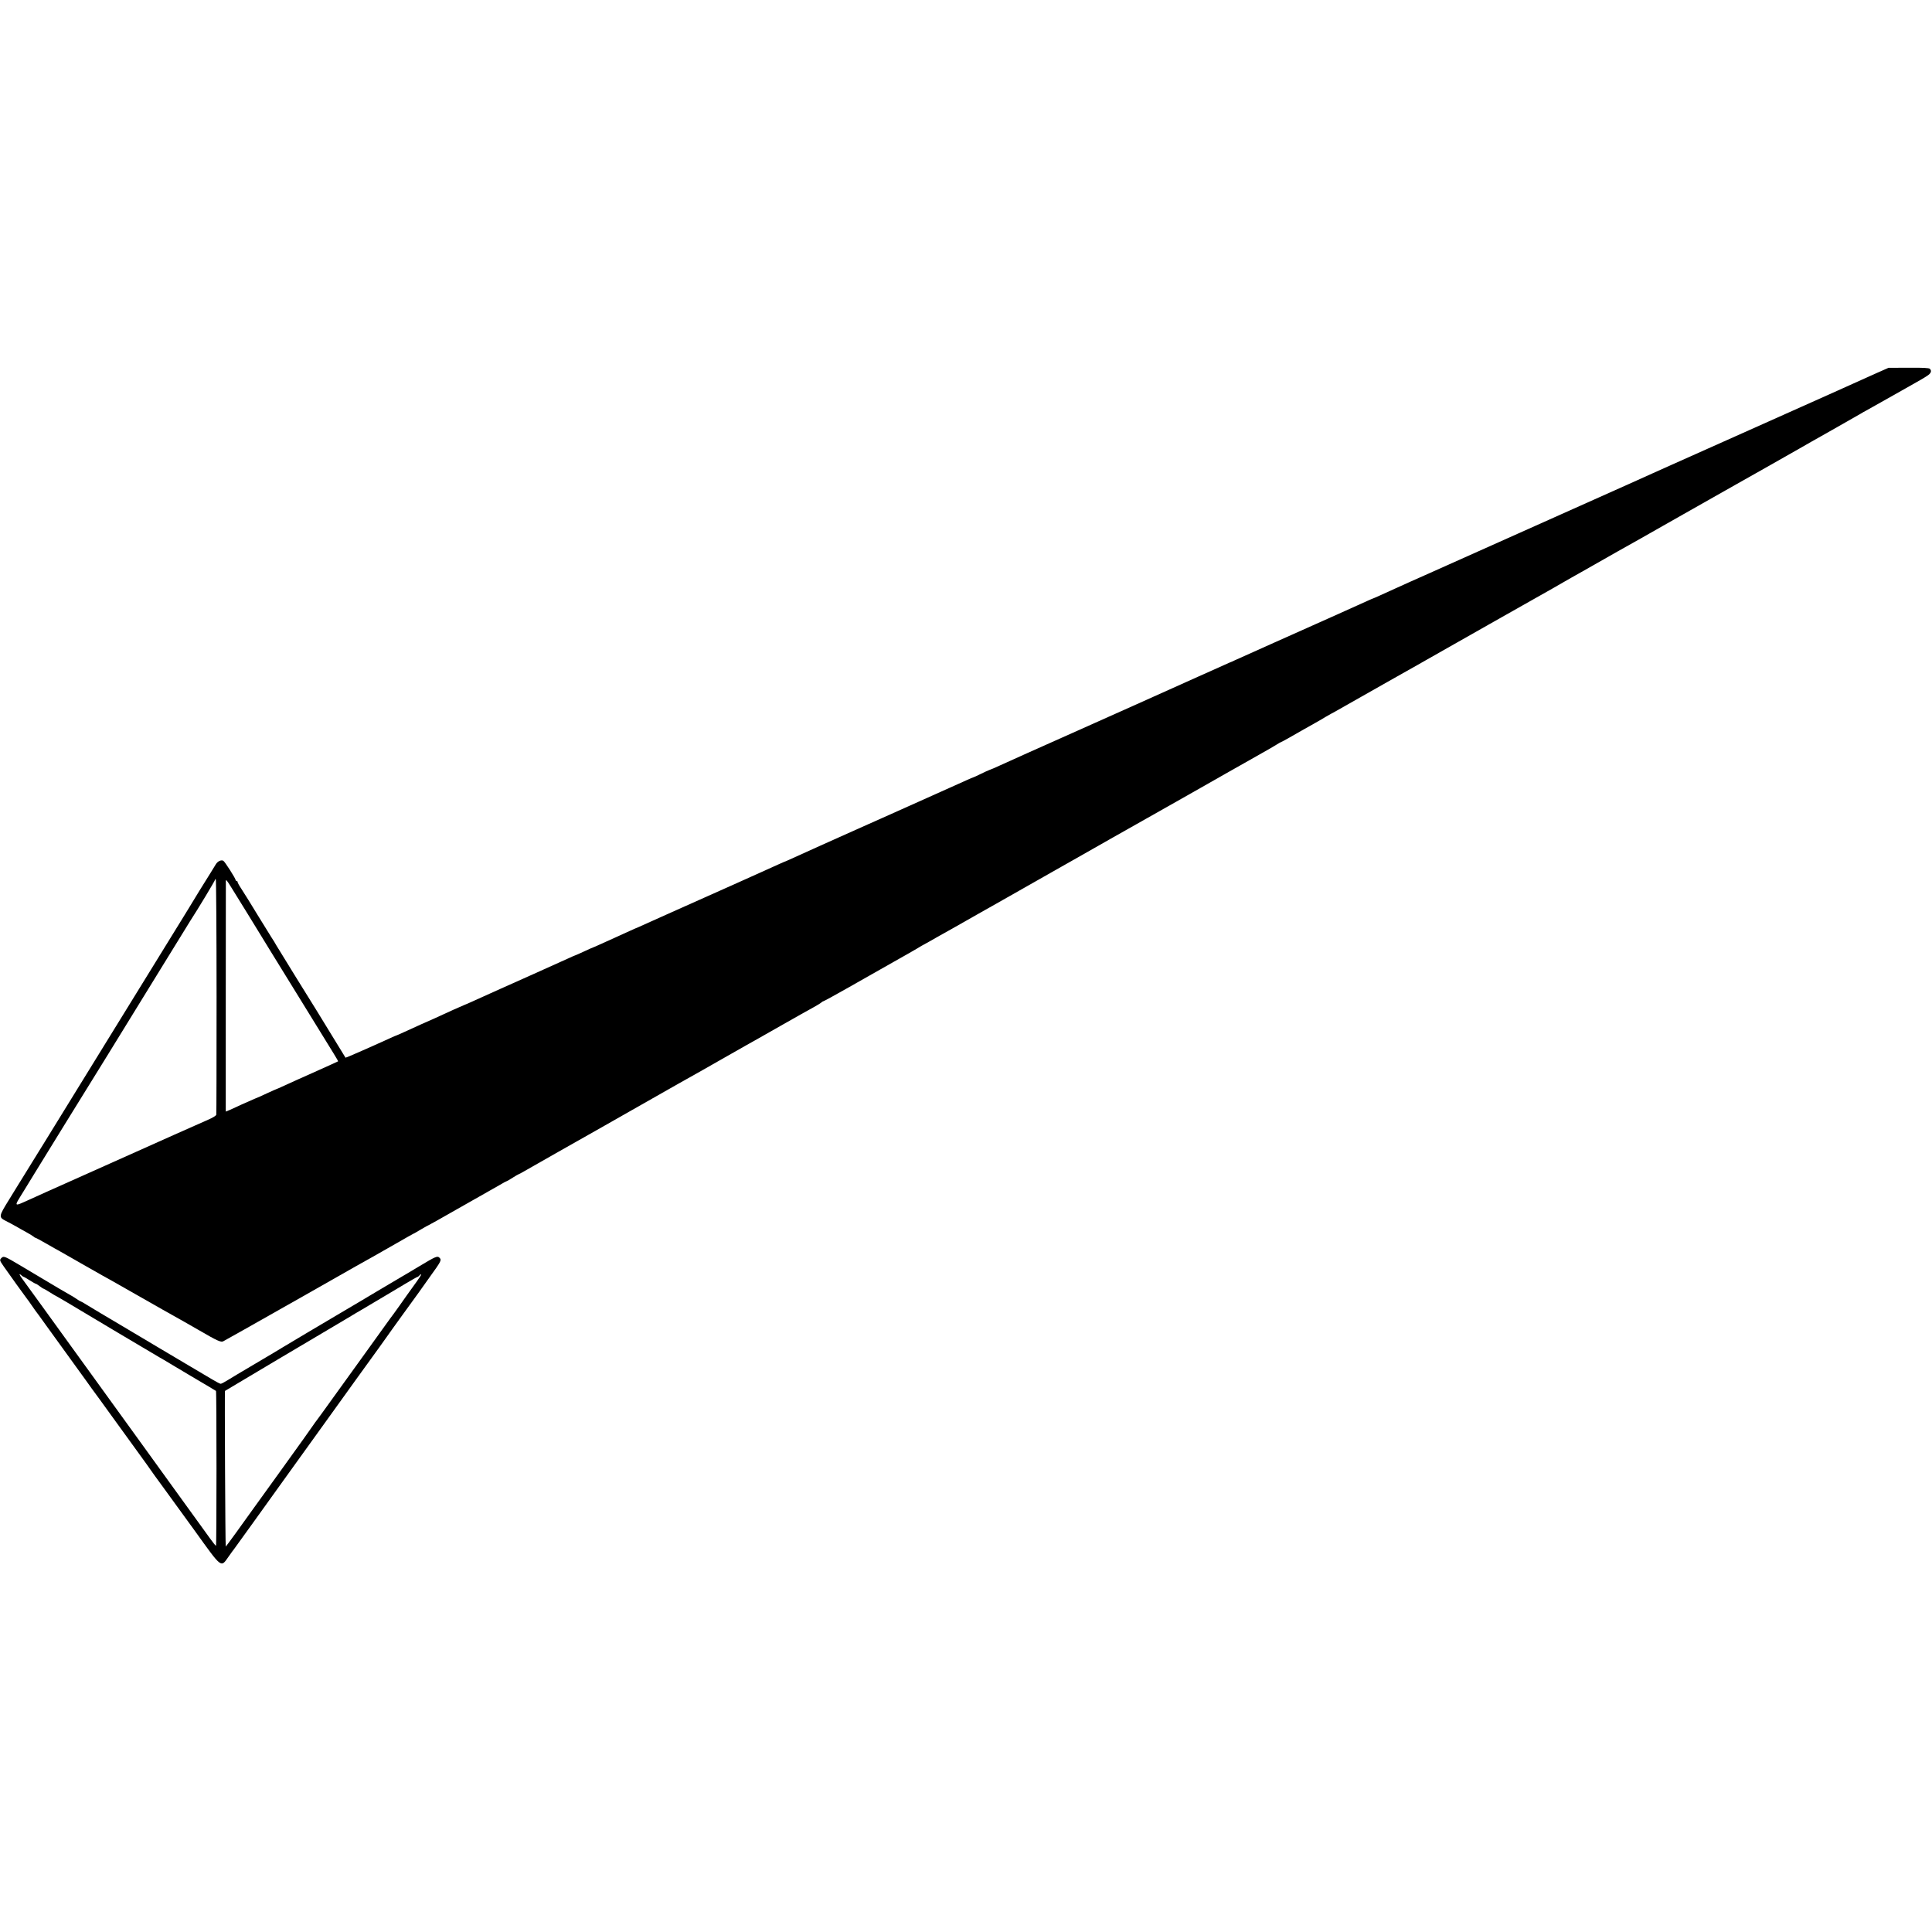
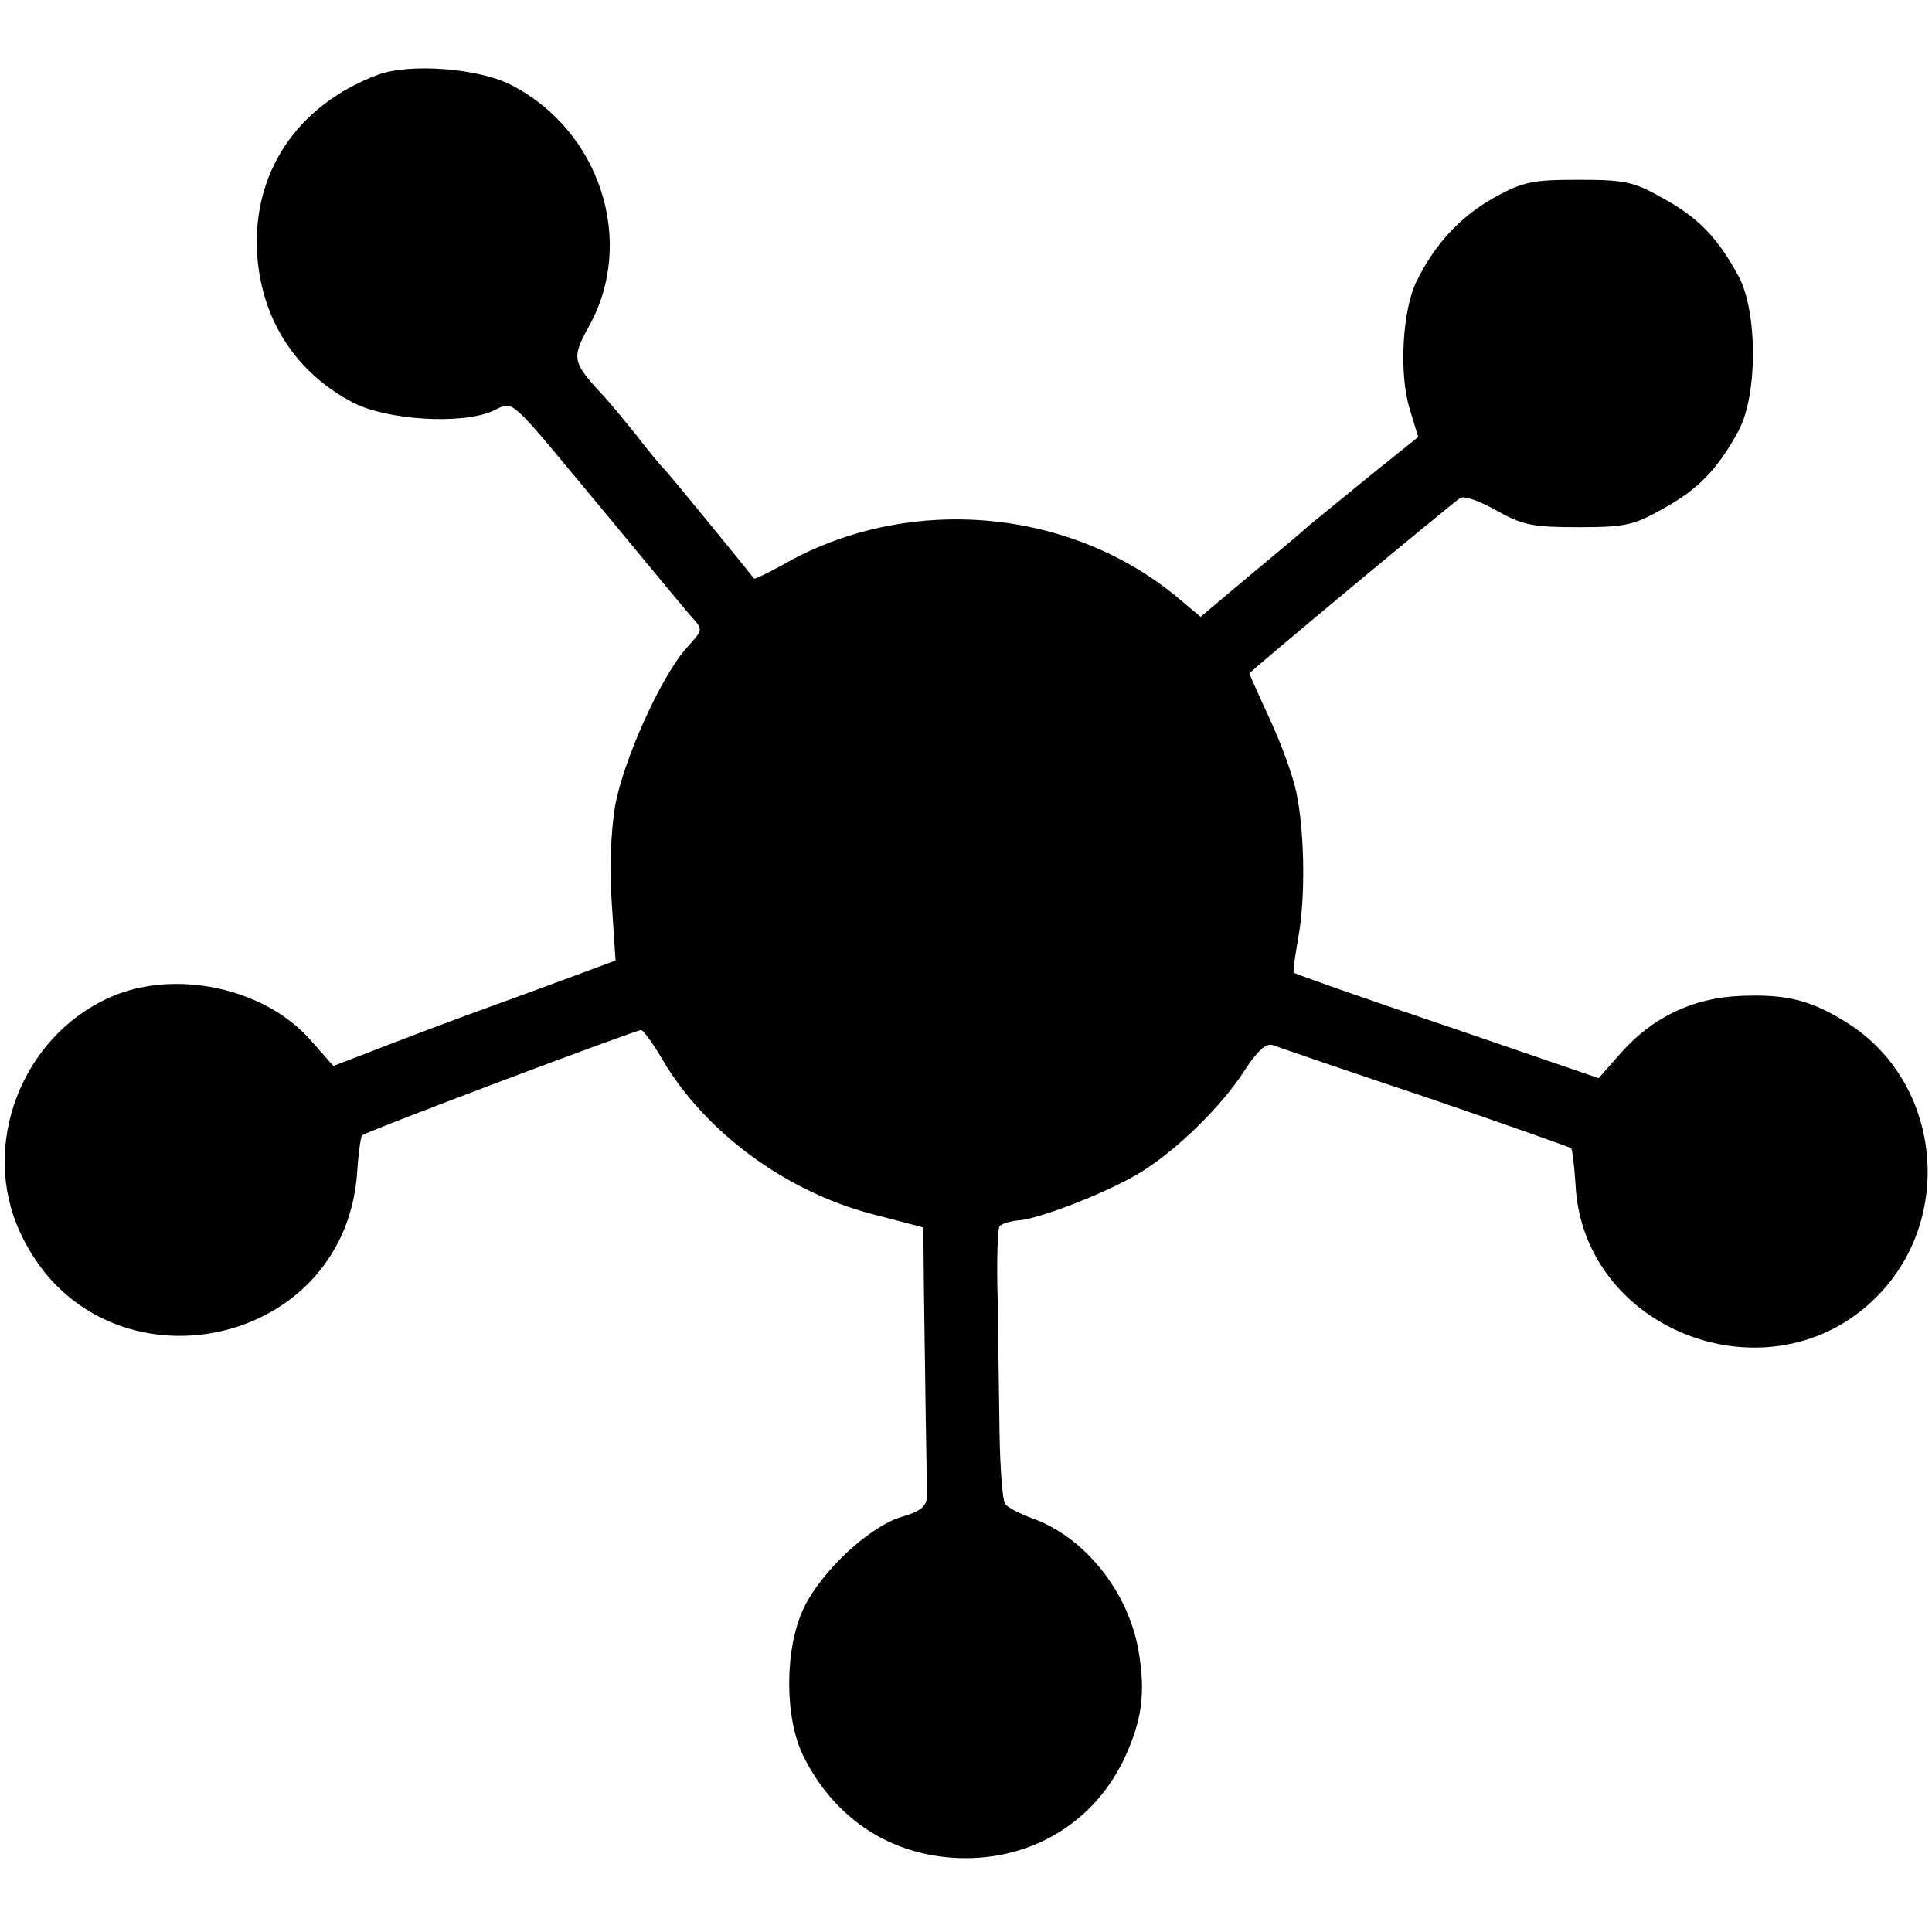
- <svg xmlns="http://www.w3.org/2000/svg" version="1.0" width="1976pt" height="1976pt" viewBox="0 0 1976 1976" preserveAspectRatio="xMidYMid meet">
-   <g transform="translate(0,1976) scale(0.1,-0.1)" fill="#000000" stroke="none">
-     <path d="M19175 15936 c-77 -35 -248 -112 -380 -171 -132 -59 -303 -135 -380 -170 -77 -34 -374 -167 -660 -295 -286 -128 -585 -261 -665 -297 -80 -36 -163 -73 -185 -83 -109 -50 -285 -128 -770 -345 -291 -130 -568 -254 -615 -275 -92 -42 -825 -369 -955 -427 -44 -20 -105 -47 -135 -60 -30 -14 -100 -45 -155 -70 -55 -25 -128 -58 -163 -74 -35 -16 -65 -29 -67 -29 -2 0 -32 -13 -67 -29 -71 -33 -494 -222 -978 -438 -179 -80 -345 -154 -370 -166 -25 -12 -47 -22 -50 -22 -3 -1 -32 -14 -65 -29 -33 -15 -94 -43 -136 -61 -41 -18 -100 -44 -130 -58 -49 -23 -1161 -521 -1389 -622 -165 -73 -562 -251 -640 -287 -42 -20 -86 -38 -98 -42 -13 -5 -55 -23 -92 -42 -38 -19 -72 -34 -74 -34 -3 0 -36 -14 -73 -31 -90 -41 -306 -138 -591 -265 -128 -57 -252 -113 -275 -123 -23 -10 -85 -38 -137 -61 -52 -23 -120 -54 -150 -67 -30 -14 -181 -81 -335 -150 -154 -69 -300 -135 -325 -147 -25 -11 -47 -21 -50 -21 -3 -1 -25 -11 -50 -22 -25 -11 -130 -59 -235 -106 -104 -47 -215 -96 -245 -110 -30 -14 -156 -70 -280 -125 -124 -55 -250 -111 -280 -125 -58 -26 -80 -36 -250 -112 -58 -26 -121 -54 -140 -63 -19 -9 -37 -16 -40 -17 -3 -1 -32 -14 -65 -29 -33 -15 -98 -45 -145 -66 -47 -21 -115 -52 -153 -69 -37 -17 -69 -31 -71 -31 -2 0 -43 -18 -90 -40 -47 -22 -88 -40 -90 -40 -3 0 -37 -15 -78 -34 -40 -18 -199 -90 -353 -159 -154 -69 -307 -137 -340 -152 -33 -15 -78 -35 -100 -45 -40 -18 -94 -42 -195 -88 -30 -14 -59 -26 -65 -28 -8 -2 -196 -86 -320 -144 -11 -5 -65 -29 -120 -53 -55 -25 -135 -61 -178 -81 -43 -20 -80 -36 -82 -36 -3 0 -33 -13 -67 -29 -224 -102 -451 -201 -454 -199 -2 3 -115 187 -201 328 -31 52 -76 124 -98 160 -64 101 -385 621 -408 660 -10 19 -34 58 -52 85 -17 28 -76 122 -130 210 -101 165 -116 190 -178 287 -21 31 -37 61 -37 67 0 6 -4 11 -10 11 -5 0 -10 4 -10 9 0 16 -113 193 -127 198 -26 10 -58 -7 -77 -39 -11 -18 -34 -55 -51 -83 -33 -51 -202 -325 -220 -357 -5 -9 -26 -43 -46 -75 -49 -79 -713 -1157 -1087 -1763 -167 -272 -321 -522 -342 -555 -21 -33 -79 -127 -130 -210 -51 -82 -99 -161 -108 -175 -9 -14 -22 -34 -28 -45 -6 -11 -53 -87 -104 -169 -104 -168 -105 -175 -29 -214 24 -12 69 -36 99 -53 30 -18 80 -45 110 -62 30 -16 62 -36 71 -43 8 -8 19 -14 22 -14 4 0 53 -26 110 -59 56 -32 122 -70 147 -83 25 -14 119 -68 210 -120 91 -52 190 -108 220 -125 72 -39 106 -59 280 -158 191 -109 503 -286 560 -317 25 -14 90 -51 145 -83 189 -110 225 -126 249 -113 11 6 109 61 216 121 107 61 224 127 260 147 129 73 168 95 380 215 436 248 656 373 710 402 30 17 126 72 214 122 87 50 159 91 161 91 2 0 38 20 79 45 42 25 79 45 81 45 3 0 136 75 297 167 161 91 309 175 328 186 19 10 65 37 102 58 36 22 69 39 72 39 3 0 30 16 60 35 30 19 57 35 60 35 3 0 29 14 58 31 44 26 630 358 788 447 25 14 169 96 320 182 345 196 658 374 719 407 25 14 123 70 216 123 94 53 193 109 220 125 41 23 177 99 385 218 135 77 260 147 315 177 35 19 70 41 77 48 6 6 16 12 20 12 5 0 122 64 261 143 139 79 347 197 462 262 116 65 221 125 235 134 14 9 34 21 45 27 42 22 122 68 185 104 36 20 90 51 120 67 47 26 183 103 310 176 19 11 69 39 110 62 41 23 206 116 365 207 160 91 313 177 340 193 28 15 79 44 115 65 61 35 131 75 410 233 63 35 282 159 485 274 204 115 390 221 415 235 25 14 140 79 255 145 116 65 273 155 350 198 77 43 156 89 176 102 19 12 38 23 41 23 3 0 43 22 89 48 98 56 155 89 259 147 41 23 91 52 110 64 19 11 41 24 49 28 8 3 73 40 145 81 72 41 149 84 171 97 88 49 126 71 270 153 83 47 170 96 195 110 25 14 74 42 110 62 36 21 81 47 100 57 19 11 157 89 305 173 149 84 299 170 335 190 36 20 88 49 115 65 28 16 169 96 315 178 146 82 290 164 320 182 30 17 127 73 215 122 88 50 243 138 345 196 102 57 208 117 235 132 28 15 127 72 220 125 94 53 190 108 215 122 38 21 422 239 530 300 19 11 159 90 310 175 151 86 304 172 340 193 36 21 185 106 331 188 146 83 281 160 300 171 19 12 41 24 49 28 8 4 77 43 155 87 77 43 190 107 250 141 173 98 181 102 224 130 41 26 51 51 29 73 -9 9 -70 12 -217 11 l-206 -1 -140 -62z m-16960 -6369 c0 -656 -1 -1199 -3 -1208 -2 -10 -38 -32 -85 -52 -79 -34 -612 -272 -727 -324 -30 -14 -154 -69 -275 -123 -121 -54 -245 -109 -275 -123 -30 -14 -98 -44 -150 -67 -52 -23 -120 -53 -150 -67 -30 -14 -68 -31 -85 -38 -16 -8 -84 -38 -150 -68 -183 -82 -177 -89 -73 80 50 81 103 167 117 191 60 99 537 871 566 917 32 50 187 302 715 1160 155 253 293 476 305 495 76 116 255 414 255 423 0 6 3 7 7 3 4 -4 8 -543 8 -1199z m320 843 c59 -96 115 -187 124 -202 36 -60 132 -215 396 -643 153 -247 285 -462 294 -477 9 -15 38 -62 64 -104 26 -42 47 -78 45 -79 -2 -2 -109 -50 -238 -108 -129 -57 -270 -121 -313 -141 -43 -20 -80 -36 -82 -36 -2 0 -42 -18 -90 -40 -47 -23 -107 -49 -133 -59 -26 -11 -83 -36 -127 -56 -44 -21 -99 -46 -122 -56 l-43 -18 -1 27 c0 25 0 2261 1 2327 0 25 8 16 58 -65 32 -52 107 -174 167 -270z" />
-     <path d="M16 6895 c-22 -22 -21 -25 21 -86 39 -57 226 -317 240 -334 5 -5 24 -32 43 -60 19 -27 38 -54 42 -60 8 -9 60 -81 102 -140 35 -49 295 -407 345 -477 31 -42 63 -86 71 -98 8 -12 35 -50 60 -84 25 -33 115 -157 200 -275 85 -117 206 -284 268 -370 63 -86 124 -172 137 -191 13 -19 63 -89 112 -155 48 -66 198 -272 332 -457 285 -396 268 -383 348 -270 26 37 51 72 56 77 4 6 87 120 184 255 97 135 239 333 316 440 141 196 432 600 497 691 79 110 429 597 488 677 34 48 70 98 80 112 9 14 80 112 157 219 77 106 152 209 166 229 14 21 67 95 118 166 113 156 119 169 97 191 -22 23 -36 17 -211 -88 -82 -49 -163 -98 -180 -107 -16 -9 -127 -75 -245 -145 -118 -71 -262 -156 -320 -190 -259 -153 -608 -360 -640 -380 -19 -12 -147 -89 -285 -170 -137 -81 -272 -161 -298 -178 -27 -17 -54 -30 -60 -30 -7 0 -46 20 -87 45 -41 25 -154 91 -250 148 -96 57 -229 136 -295 175 -66 40 -244 146 -395 235 -151 89 -303 180 -337 201 -34 22 -65 39 -68 39 -4 0 -25 13 -48 29 -23 15 -46 30 -52 32 -9 4 -173 100 -507 300 -169 101 -180 105 -202 84z m227 -195 c4 0 31 -16 61 -35 30 -19 58 -35 62 -35 4 0 22 -11 40 -25 18 -14 35 -25 39 -25 3 0 31 -16 61 -35 30 -19 56 -35 58 -35 2 0 55 -31 118 -68 142 -86 926 -552 953 -567 11 -5 31 -18 45 -26 14 -9 138 -83 275 -164 138 -81 252 -149 254 -151 7 -6 7 -1584 0 -1584 -4 0 -32 35 -63 78 -30 42 -62 86 -70 97 -8 11 -140 193 -293 405 -153 212 -286 396 -296 410 -18 25 -584 807 -611 845 -8 11 -76 106 -152 210 -76 105 -211 291 -300 415 -90 124 -177 243 -193 266 -35 46 -41 66 -13 41 10 -10 22 -17 25 -17z m4020 -46 c-87 -121 -121 -168 -174 -244 -29 -41 -56 -79 -61 -85 -5 -5 -59 -80 -120 -165 -62 -85 -162 -225 -223 -310 -62 -85 -185 -256 -274 -380 -89 -124 -167 -232 -174 -240 -6 -8 -20 -26 -29 -40 -30 -44 -128 -182 -358 -501 -124 -171 -237 -328 -251 -348 -118 -166 -289 -402 -290 -399 -5 14 -12 1588 -8 1592 5 4 1062 632 1111 660 20 12 85 50 145 86 59 36 117 70 128 76 11 6 79 46 150 89 72 43 144 86 160 95 17 10 83 49 149 89 65 39 122 71 126 71 4 0 13 7 20 15 7 9 15 13 17 11 3 -3 -17 -35 -44 -72z" />
+ <svg xmlns="http://www.w3.org/2000/svg" version="1.0" width="317pt" height="317pt" viewBox="0 0 317 317" preserveAspectRatio="xMidYMid meet">
+   <g transform="translate(0,317) scale(0.1,-0.1)" fill="#000000" stroke="none">
+     <path d="M619 3047 c-132 -50 -206 -161 -197 -296 8 -107 64 -193 158 -242 55 -28 175 -36 227 -14 39 17 19 34 193 -175 61 -74 120 -145 131 -158 24 -27 24 -23 -7 -58 -41 -48 -102 -183 -115 -258 -7 -43 -9 -105 -5 -161 l6 -91 -62 -23 c-35 -13 -92 -34 -128 -47 -36 -13 -112 -41 -169 -63 l-104 -40 -38 43 c-76 86 -224 117 -330 69 -144 -65 -212 -243 -146 -385 125 -273 532 -200 553 98 2 32 6 59 8 61 5 6 449 173 458 173 3 0 19 -21 34 -47 70 -120 203 -218 345 -255 l84 -22 1 -105 c1 -58 2 -153 3 -211 1 -58 2 -114 2 -126 -1 -16 -11 -24 -42 -33 -53 -16 -131 -89 -160 -149 -32 -67 -32 -180 -1 -243 49 -99 136 -159 243 -167 123 -9 231 53 283 161 30 64 36 109 24 179 -17 97 -89 187 -175 217 -21 8 -41 18 -44 24 -4 5 -8 57 -9 116 -1 58 -2 157 -3 219 -2 62 0 116 3 120 3 4 19 9 35 10 39 5 150 49 199 80 59 37 131 108 167 164 23 35 36 47 48 43 8 -3 121 -42 250 -85 129 -44 236 -82 239 -84 2 -3 5 -29 7 -58 11 -243 321 -360 494 -186 129 129 106 352 -47 449 -60 38 -100 48 -175 45 -79 -3 -145 -35 -196 -92 l-38 -43 -248 85 c-137 46 -250 86 -252 88 -2 1 2 27 7 57 12 62 11 173 -3 239 -5 25 -24 78 -43 119 -19 41 -34 75 -34 76 0 3 332 279 346 288 7 4 34 -6 60 -21 43 -24 60 -27 134 -27 75 0 91 3 138 30 59 32 91 66 125 129 31 59 31 193 0 252 -34 63 -66 97 -125 129 -47 27 -63 30 -138 30 -75 0 -91 -3 -138 -29 -55 -31 -96 -74 -127 -136 -24 -47 -30 -153 -12 -211 l14 -46 -76 -61 c-42 -34 -88 -72 -103 -84 -14 -13 -60 -51 -102 -86 l-76 -64 -42 35 c-179 146 -444 166 -646 49 -24 -13 -44 -23 -45 -21 -9 12 -142 175 -147 179 -3 3 -24 27 -45 55 -22 27 -48 59 -59 70 -47 51 -48 58 -20 109 78 139 19 322 -128 397 -53 27 -166 36 -219 16z" />
  </g>
</svg>
